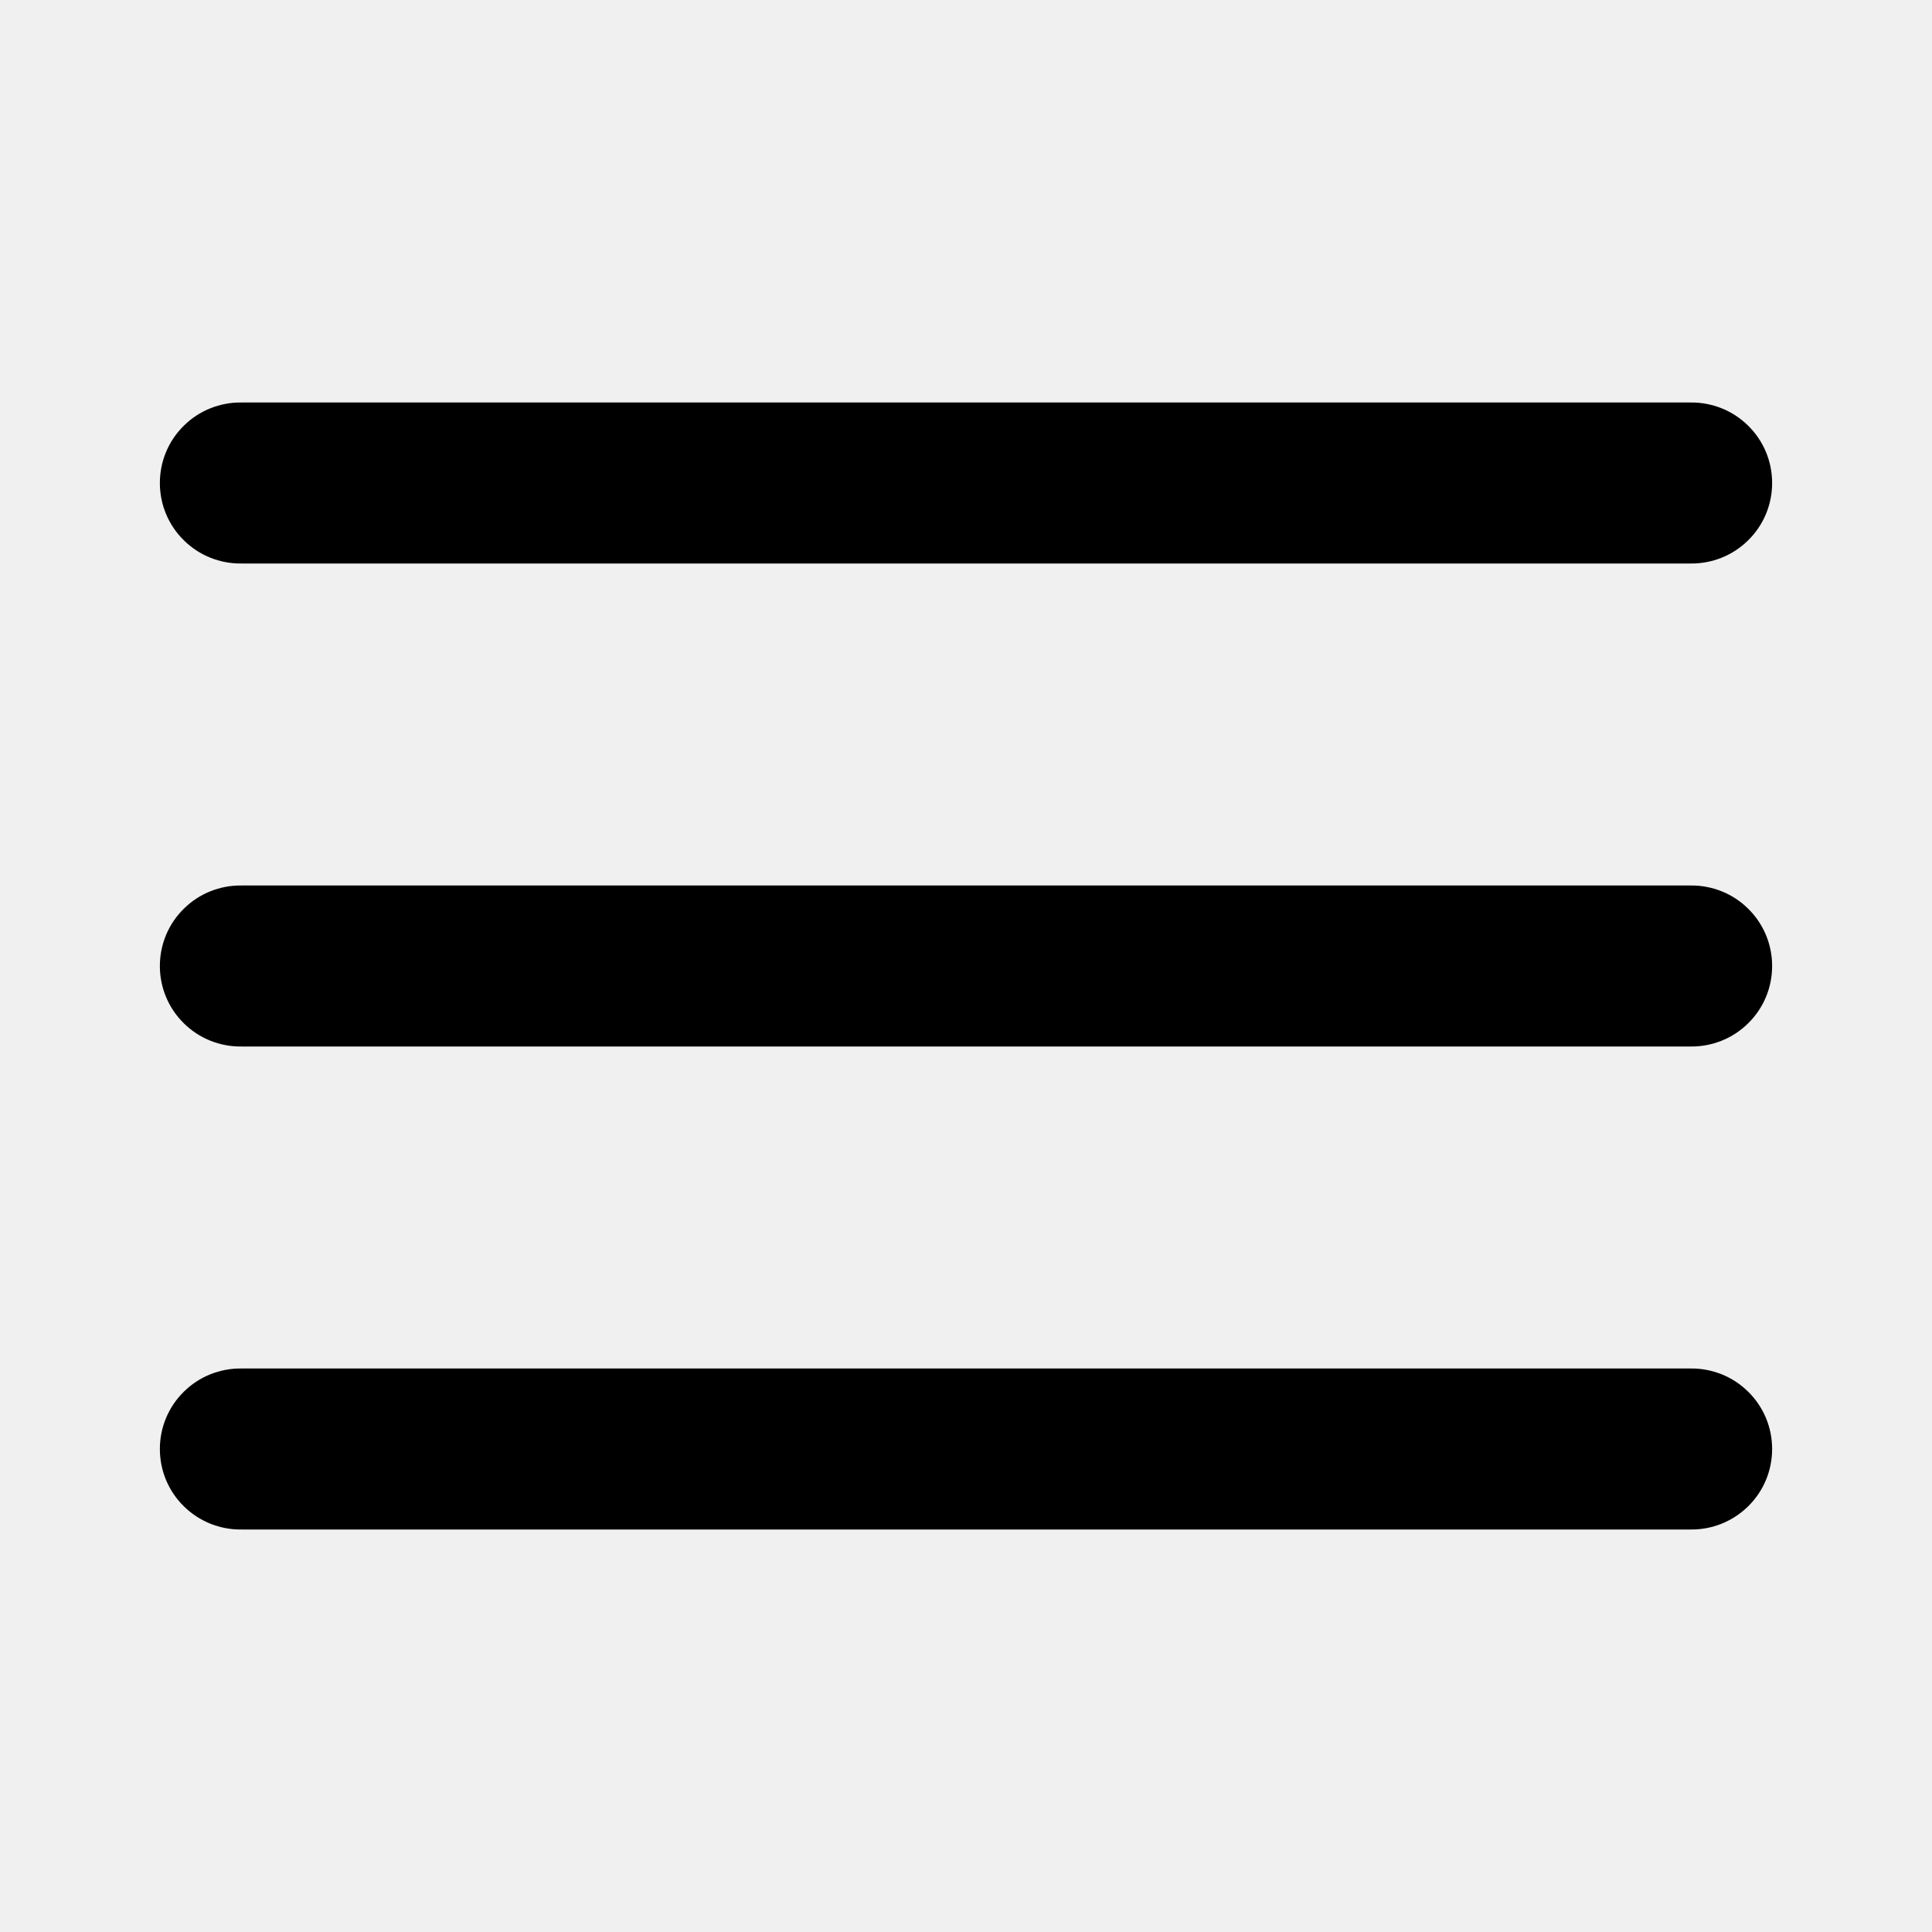
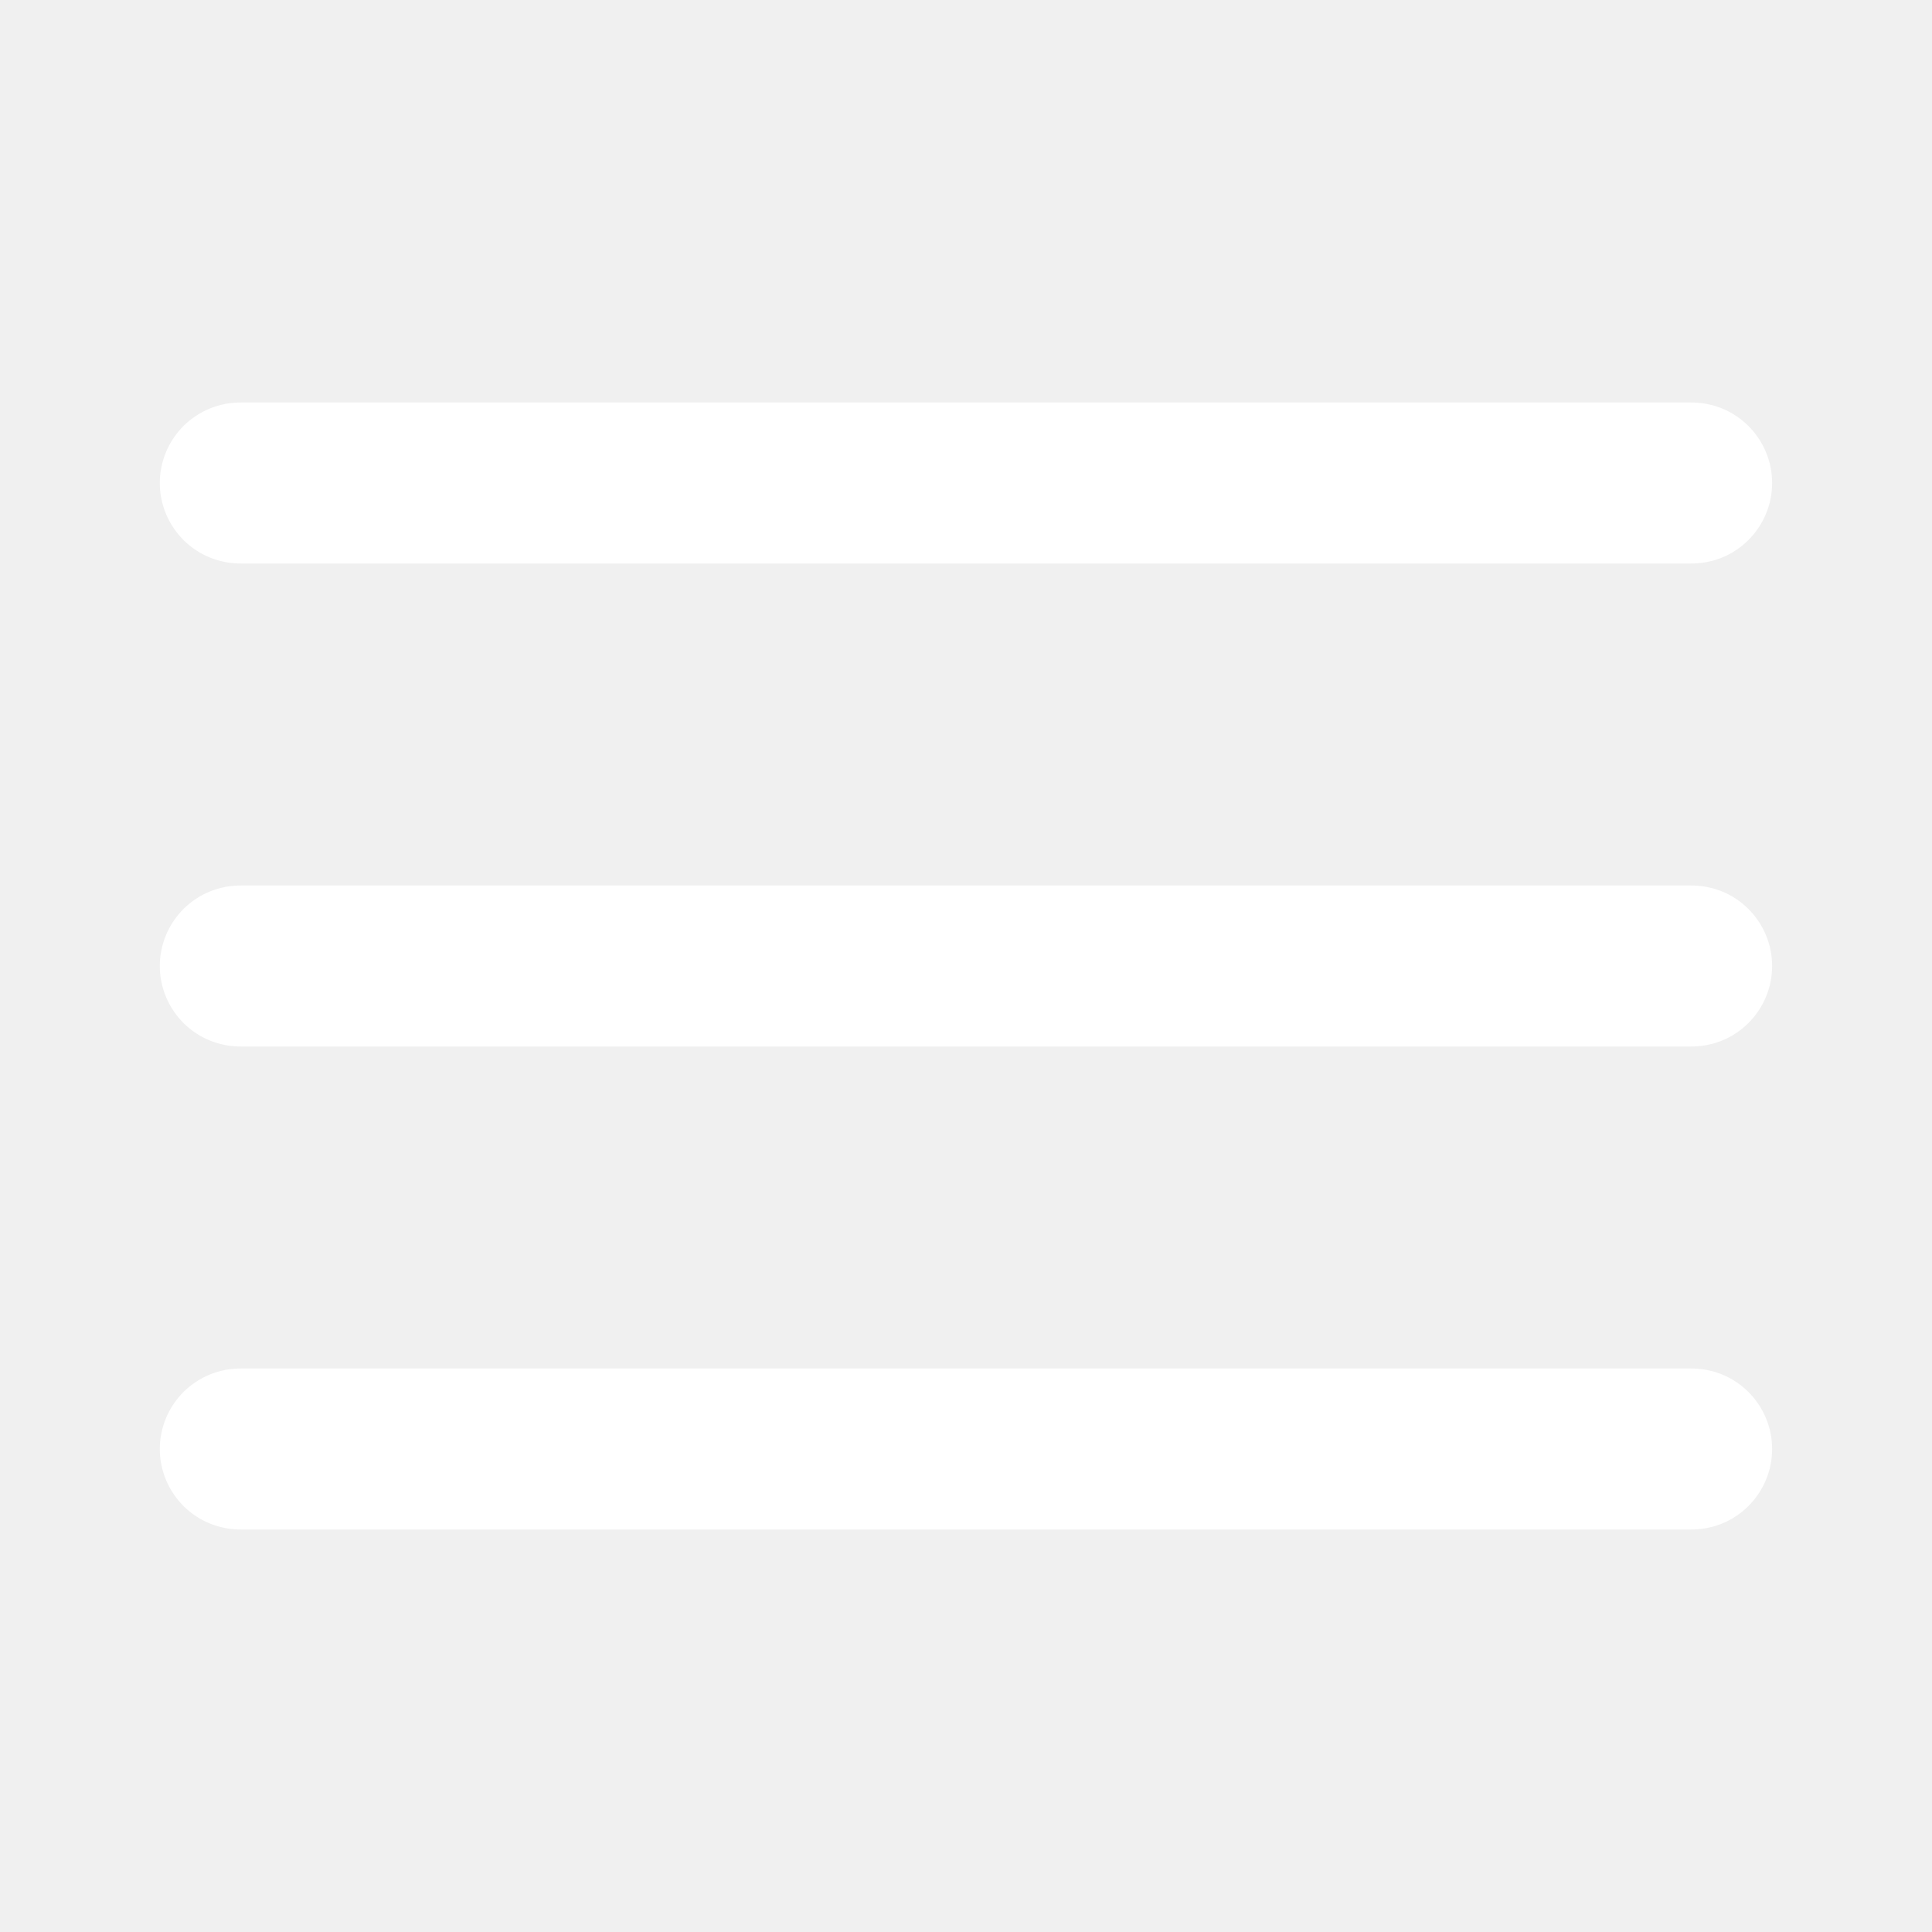
<svg xmlns="http://www.w3.org/2000/svg" width="24" height="24" viewBox="0 0 24 24" fill="none">
-   <path d="M3 5C2.867 4.998 2.736 5.023 2.613 5.072C2.49 5.121 2.378 5.195 2.284 5.288C2.189 5.381 2.114 5.492 2.063 5.614C2.012 5.736 1.986 5.867 1.986 6C1.986 6.133 2.012 6.264 2.063 6.386C2.114 6.508 2.189 6.619 2.284 6.712C2.378 6.805 2.49 6.879 2.613 6.928C2.736 6.977 2.867 7.002 3 7H21C21.133 7.002 21.264 6.977 21.387 6.928C21.51 6.879 21.622 6.805 21.716 6.712C21.811 6.619 21.886 6.508 21.937 6.386C21.988 6.264 22.014 6.133 22.014 6C22.014 5.867 21.988 5.736 21.937 5.614C21.886 5.492 21.811 5.381 21.716 5.288C21.622 5.195 21.51 5.121 21.387 5.072C21.264 5.023 21.133 4.998 21 5H3ZM3 11C2.867 10.998 2.736 11.023 2.613 11.072C2.49 11.121 2.378 11.195 2.284 11.288C2.189 11.381 2.114 11.492 2.063 11.614C2.012 11.736 1.986 11.867 1.986 12C1.986 12.133 2.012 12.264 2.063 12.386C2.114 12.508 2.189 12.619 2.284 12.712C2.378 12.805 2.49 12.879 2.613 12.928C2.736 12.977 2.867 13.002 3 13H21C21.133 13.002 21.264 12.977 21.387 12.928C21.51 12.879 21.622 12.805 21.716 12.712C21.811 12.619 21.886 12.508 21.937 12.386C21.988 12.264 22.014 12.133 22.014 12C22.014 11.867 21.988 11.736 21.937 11.614C21.886 11.492 21.811 11.381 21.716 11.288C21.622 11.195 21.51 11.121 21.387 11.072C21.264 11.023 21.133 10.998 21 11H3ZM3 17C2.867 16.998 2.736 17.023 2.613 17.072C2.49 17.121 2.378 17.195 2.284 17.288C2.189 17.381 2.114 17.492 2.063 17.614C2.012 17.736 1.986 17.867 1.986 18C1.986 18.133 2.012 18.264 2.063 18.386C2.114 18.508 2.189 18.619 2.284 18.712C2.378 18.805 2.49 18.878 2.613 18.928C2.736 18.977 2.867 19.002 3 19H21C21.133 19.002 21.264 18.977 21.387 18.928C21.51 18.878 21.622 18.805 21.716 18.712C21.811 18.619 21.886 18.508 21.937 18.386C21.988 18.264 22.014 18.133 22.014 18C22.014 17.867 21.988 17.736 21.937 17.614C21.886 17.492 21.811 17.381 21.716 17.288C21.622 17.195 21.51 17.121 21.387 17.072C21.264 17.023 21.133 16.998 21 17H3Z" fill="black" />
+   <path d="M3 5C2.867 4.998 2.736 5.023 2.613 5.072C2.49 5.122 2.378 5.195 2.283 5.288C2.189 5.381 2.114 5.492 2.063 5.614C2.012 5.736 1.985 5.868 1.985 6C1.985 6.133 2.012 6.264 2.063 6.386C2.114 6.508 2.189 6.619 2.283 6.712C2.378 6.805 2.49 6.879 2.613 6.928C2.736 6.977 2.867 7.002 3 7H21C21.132 7.002 21.264 6.977 21.387 6.928C21.51 6.879 21.622 6.805 21.716 6.712C21.81 6.619 21.885 6.508 21.936 6.386C21.988 6.264 22.014 6.133 22.014 6C22.014 5.868 21.988 5.736 21.936 5.614C21.885 5.492 21.81 5.381 21.716 5.288C21.622 5.195 21.51 5.122 21.387 5.072C21.264 5.023 21.132 4.998 21 5H3ZM3 11C2.867 10.998 2.736 11.023 2.613 11.072C2.49 11.121 2.378 11.195 2.283 11.288C2.189 11.381 2.114 11.492 2.063 11.614C2.012 11.736 1.985 11.868 1.985 12C1.985 12.133 2.012 12.264 2.063 12.386C2.114 12.508 2.189 12.619 2.283 12.712C2.378 12.805 2.49 12.879 2.613 12.928C2.736 12.977 2.867 13.002 3 13H21C21.132 13.002 21.264 12.977 21.387 12.928C21.51 12.879 21.622 12.805 21.716 12.712C21.81 12.619 21.885 12.508 21.936 12.386C21.988 12.264 22.014 12.133 22.014 12C22.014 11.868 21.988 11.736 21.936 11.614C21.885 11.492 21.81 11.381 21.716 11.288C21.622 11.195 21.51 11.121 21.387 11.072C21.264 11.023 21.132 10.998 21 11H3ZM3 17C2.867 16.998 2.736 17.023 2.613 17.072C2.49 17.122 2.378 17.195 2.283 17.288C2.189 17.381 2.114 17.492 2.063 17.614C2.012 17.736 1.985 17.868 1.985 18C1.985 18.133 2.012 18.264 2.063 18.386C2.114 18.508 2.189 18.619 2.283 18.712C2.378 18.805 2.49 18.879 2.613 18.928C2.736 18.977 2.867 19.002 3 19H21C21.132 19.002 21.264 18.977 21.387 18.928C21.51 18.879 21.622 18.805 21.716 18.712C21.81 18.619 21.885 18.508 21.936 18.386C21.988 18.264 22.014 18.133 22.014 18C22.014 17.868 21.988 17.736 21.936 17.614C21.885 17.492 21.81 17.381 21.716 17.288C21.622 17.195 21.51 17.122 21.387 17.072C21.264 17.023 21.132 16.998 21 17H3Z" fill="white" />
</svg>
